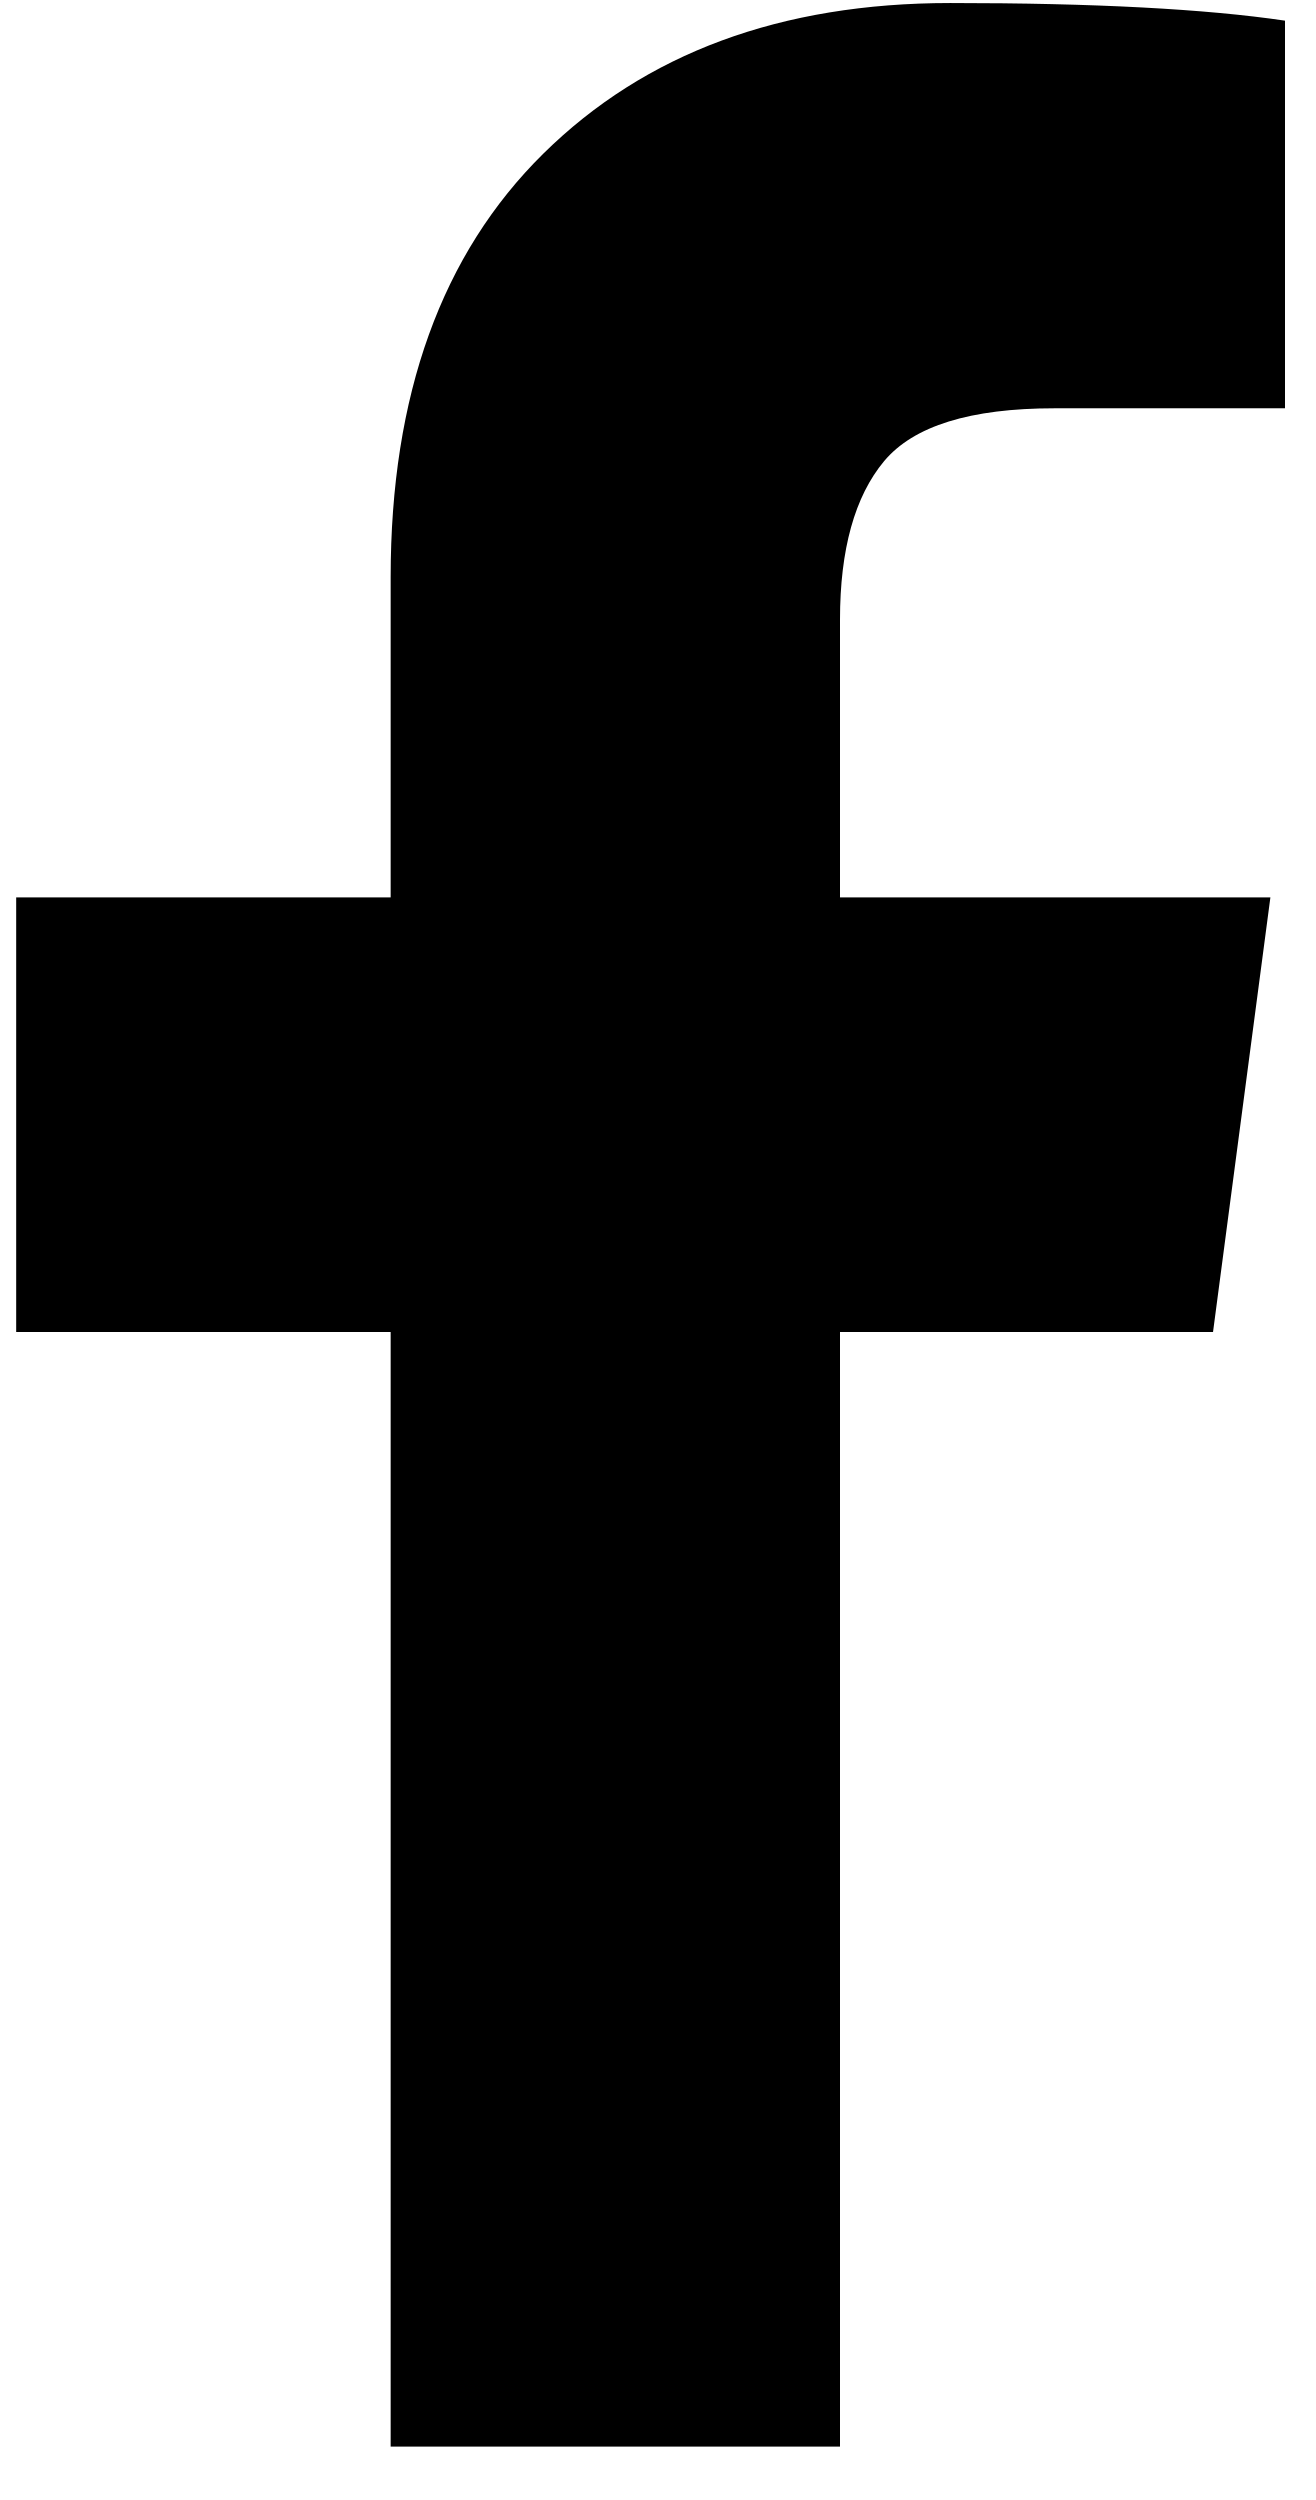
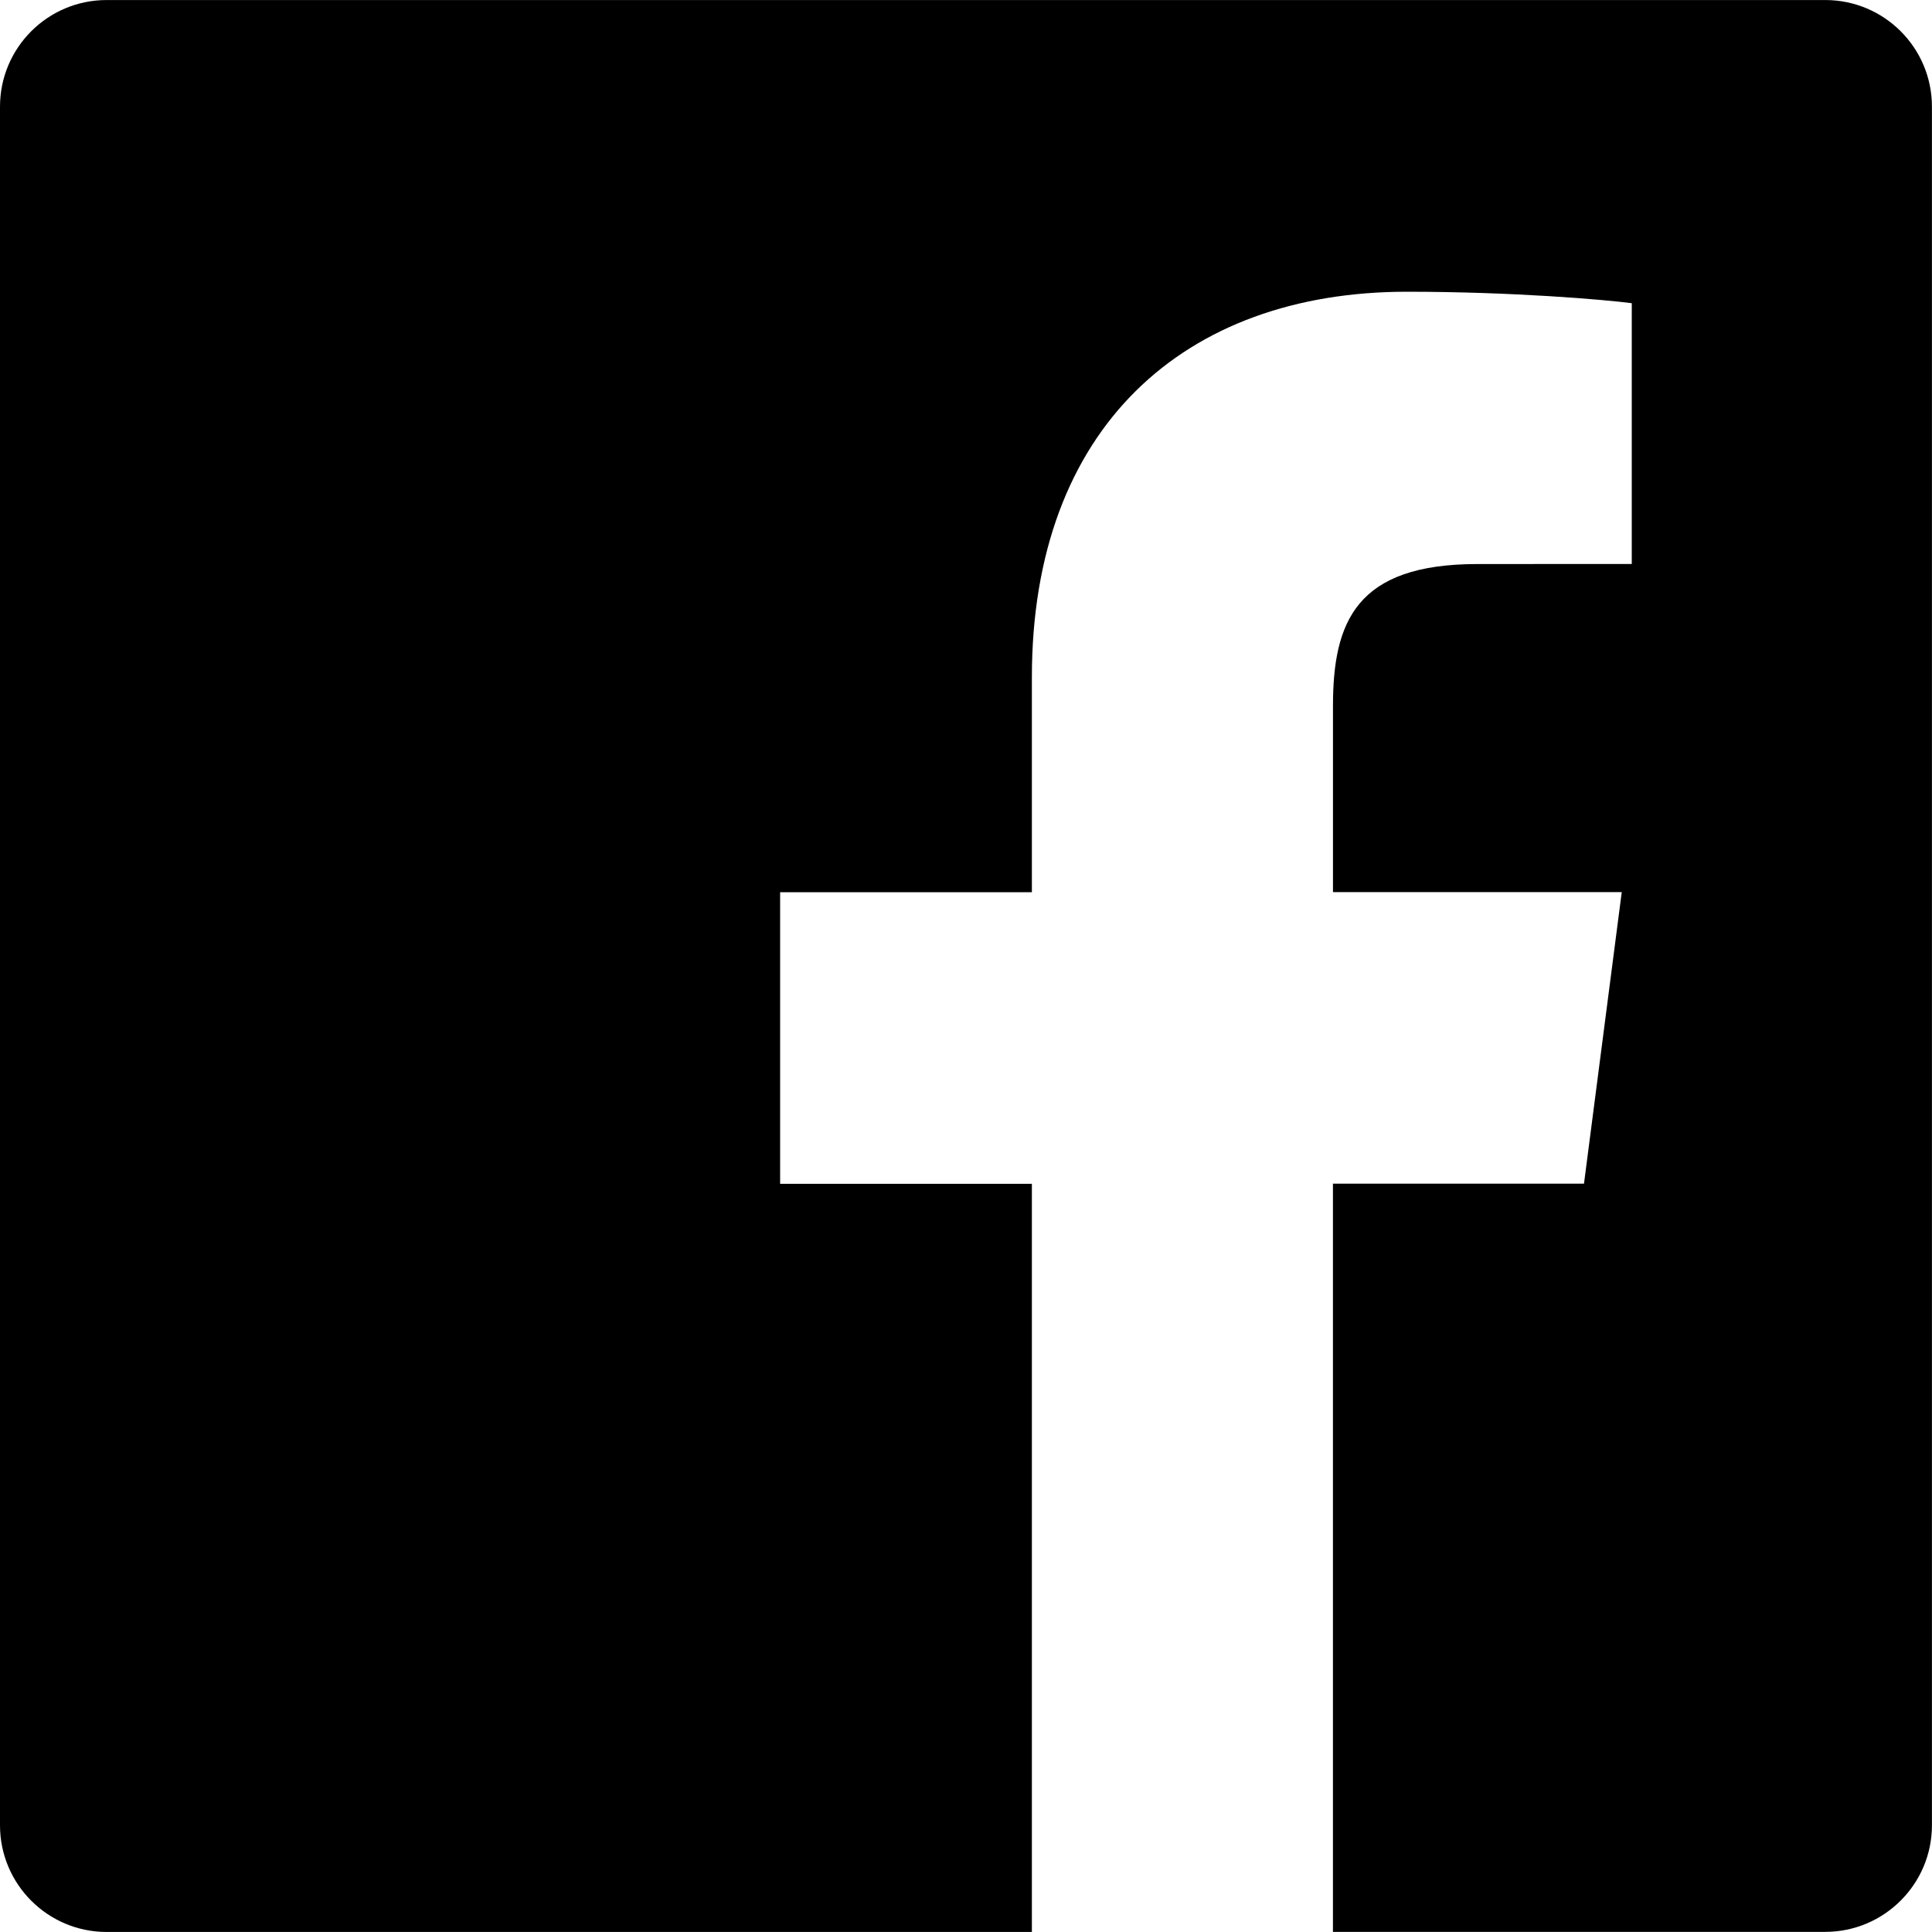
- <svg xmlns="http://www.w3.org/2000/svg" width="10px" height="19px" viewBox="0 0 10 19" version="1.1">
-   <defs />
-   <g id="Page-1" stroke="none" stroke-width="1" fill="none" fill-rule="evenodd">
-     <path d="M9.766,0.157 L9.766,3.103 L8.014,3.103 C7.374,3.103 6.943,3.237 6.719,3.505 C6.496,3.773 6.384,4.175 6.384,4.71 L6.384,6.82 L9.655,6.82 L9.219,10.123 L6.384,10.123 L6.384,18.594 L2.969,18.594 L2.969,10.123 L0.123,10.123 L0.123,6.82 L2.969,6.82 L2.969,4.387 C2.969,3.003 3.356,1.93 4.13,1.167 C4.904,0.404 5.934,0.023 7.222,0.023 C8.315,0.023 9.163,0.068 9.766,0.157 L9.766,0.157 Z" id="facebook" fill="#000000" />
+ <svg xmlns="http://www.w3.org/2000/svg" version="1.1" id="Capa_1" x="0px" y="0px" width="60.734px" height="60.733px" viewBox="0 0 60.734 60.733" style="enable-background:new 0 0 60.734 60.733;" xml:space="preserve">
+   <g>
+     <path d="M57.378,0.001H3.352C1.502,0.001,0,1.5,0,3.353v54.026c0,1.853,1.502,3.354,3.352,3.354h29.086V37.214h-7.914v-9.167h7.914   v-6.76c0-7.843,4.789-12.116,11.787-12.116c3.355,0,6.232,0.251,7.071,0.36v8.198l-4.854,0.002c-3.805,0-4.539,1.809-4.539,4.462   v5.851h9.078l-1.187,9.166h-7.892v23.52h15.475c1.852,0,3.355-1.503,3.355-3.351V3.351C60.731,1.5,59.23,0.001,57.378,0.001z" />
  </g>
+   <g>
+ </g>
+   <g>
+ </g>
+   <g>
+ </g>
+   <g>
+ </g>
+   <g>
+ </g>
+   <g>
+ </g>
+   <g>
+ </g>
+   <g>
+ </g>
+   <g>
+ </g>
+   <g>
+ </g>
+   <g>
+ </g>
+   <g>
+ </g>
+   <g>
+ </g>
+   <g>
+ </g>
+   <g>
+ </g>
</svg>
